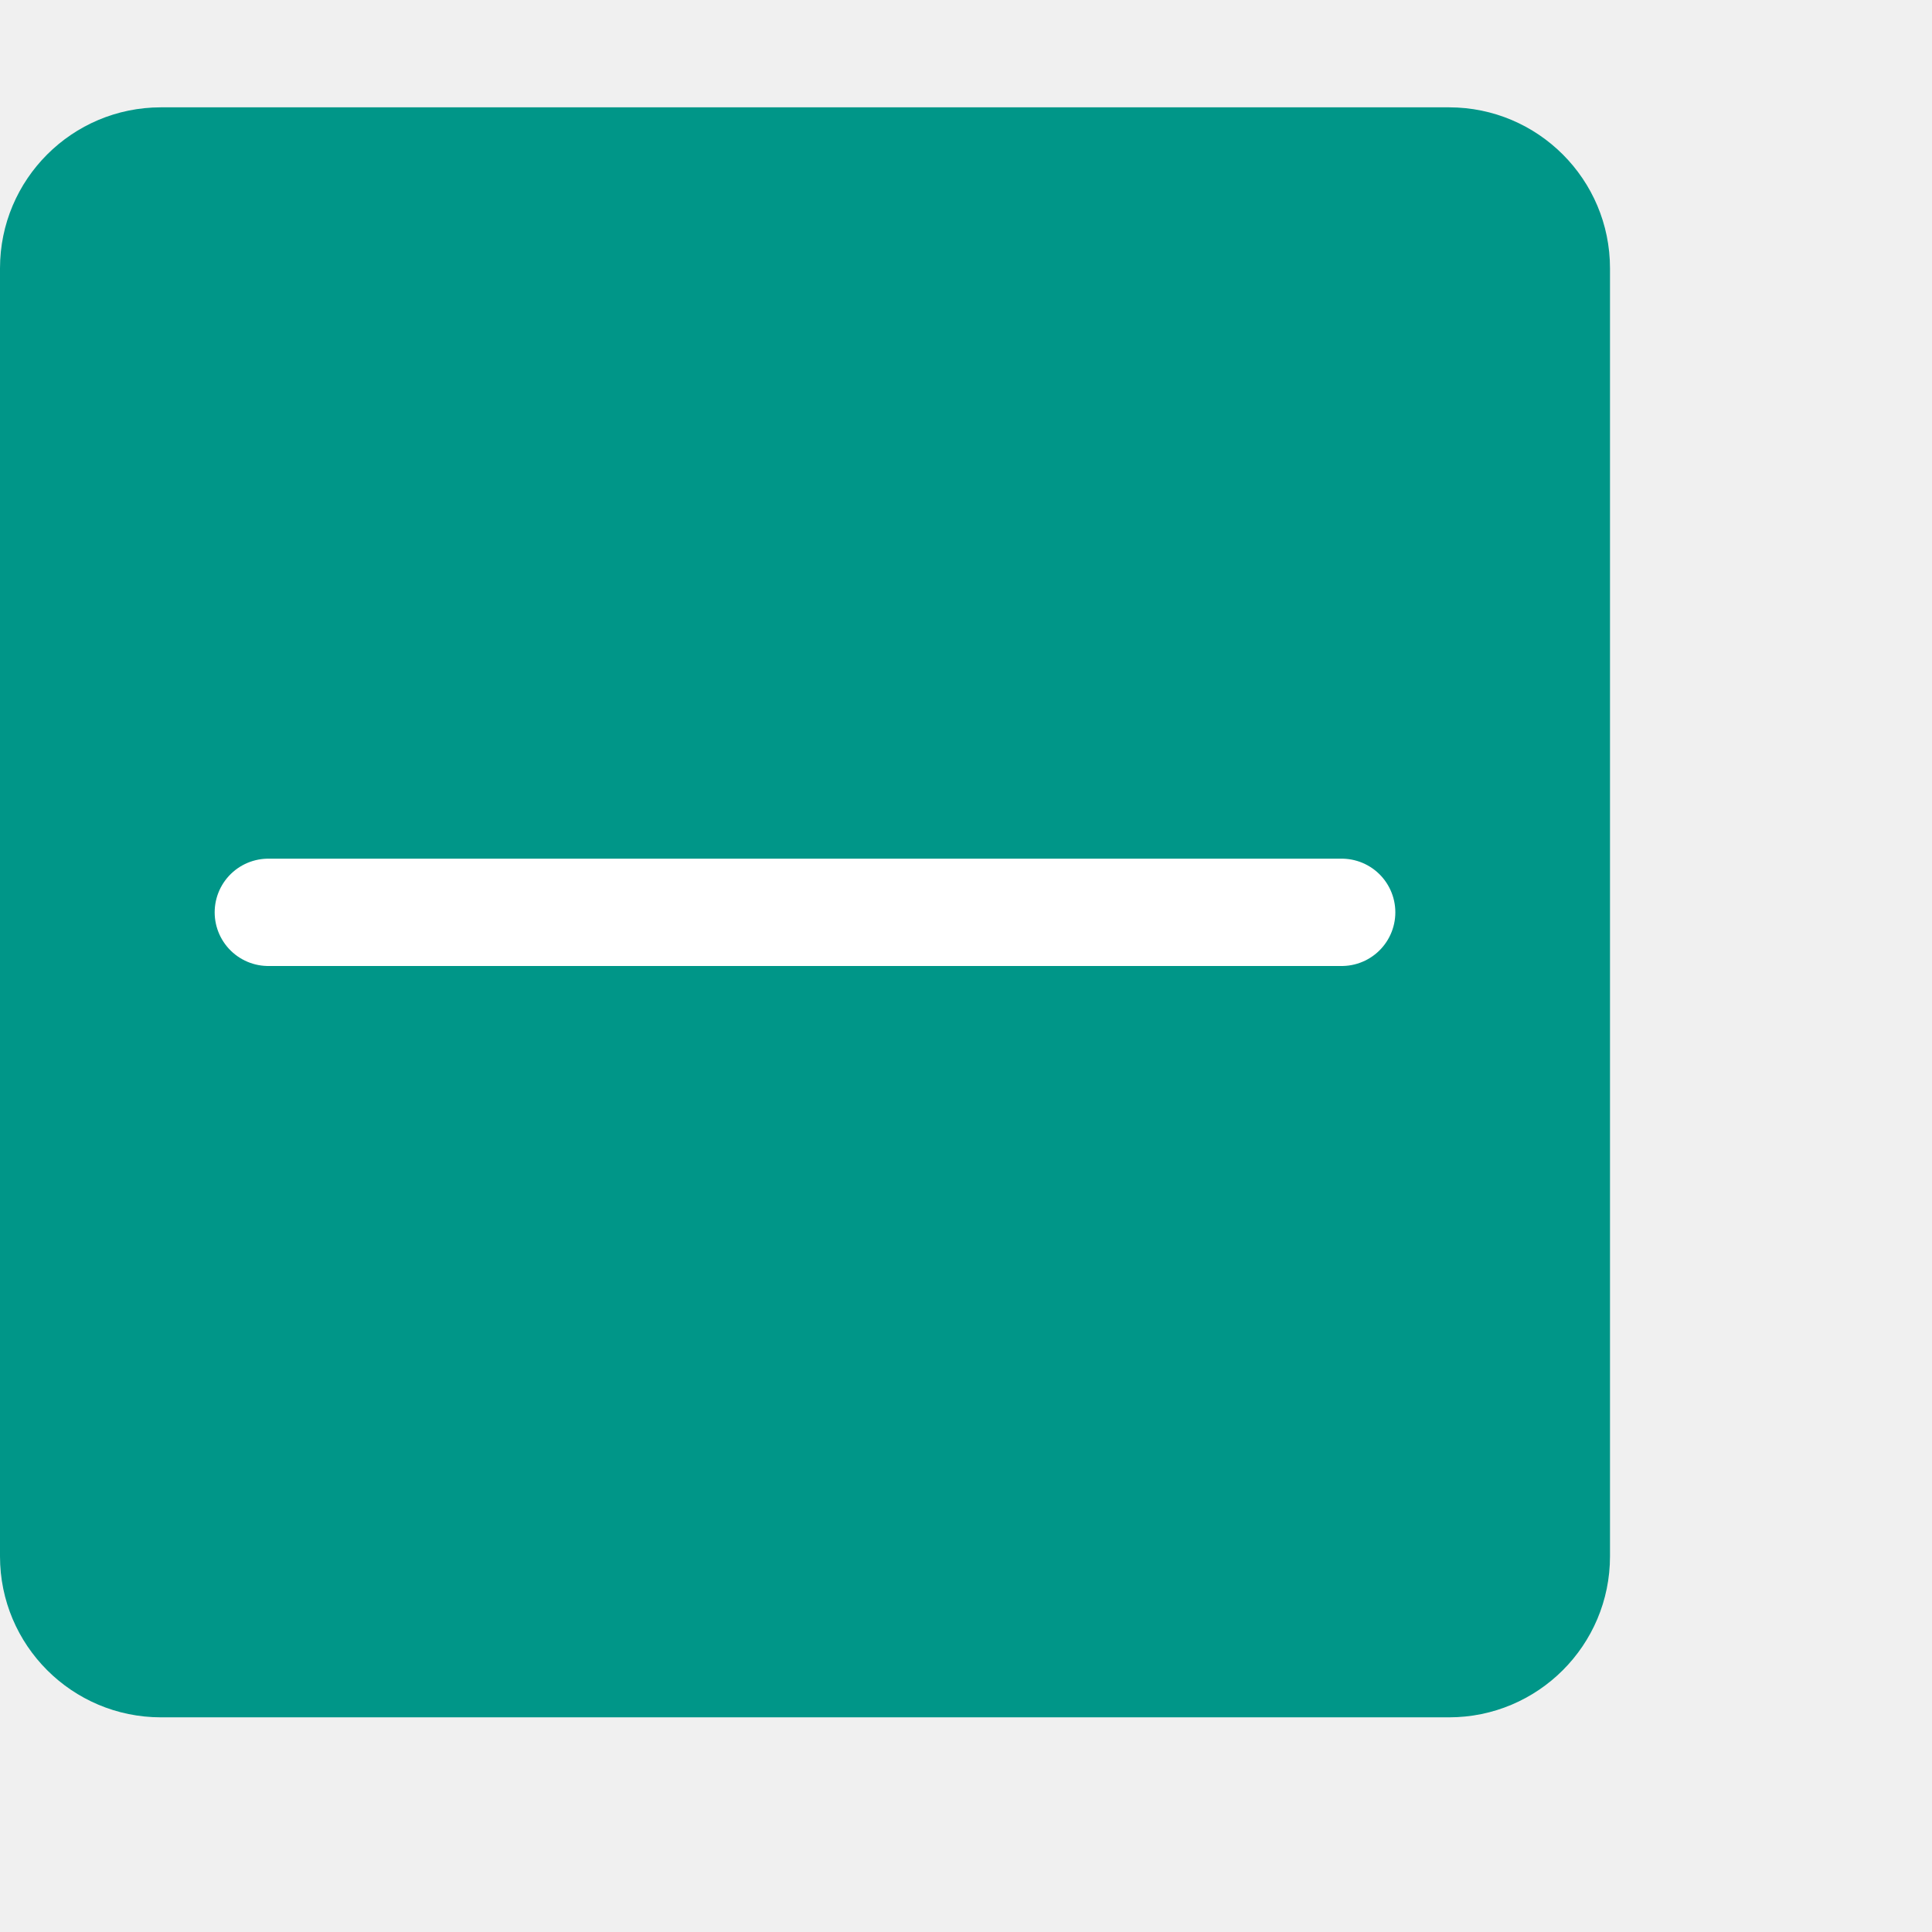
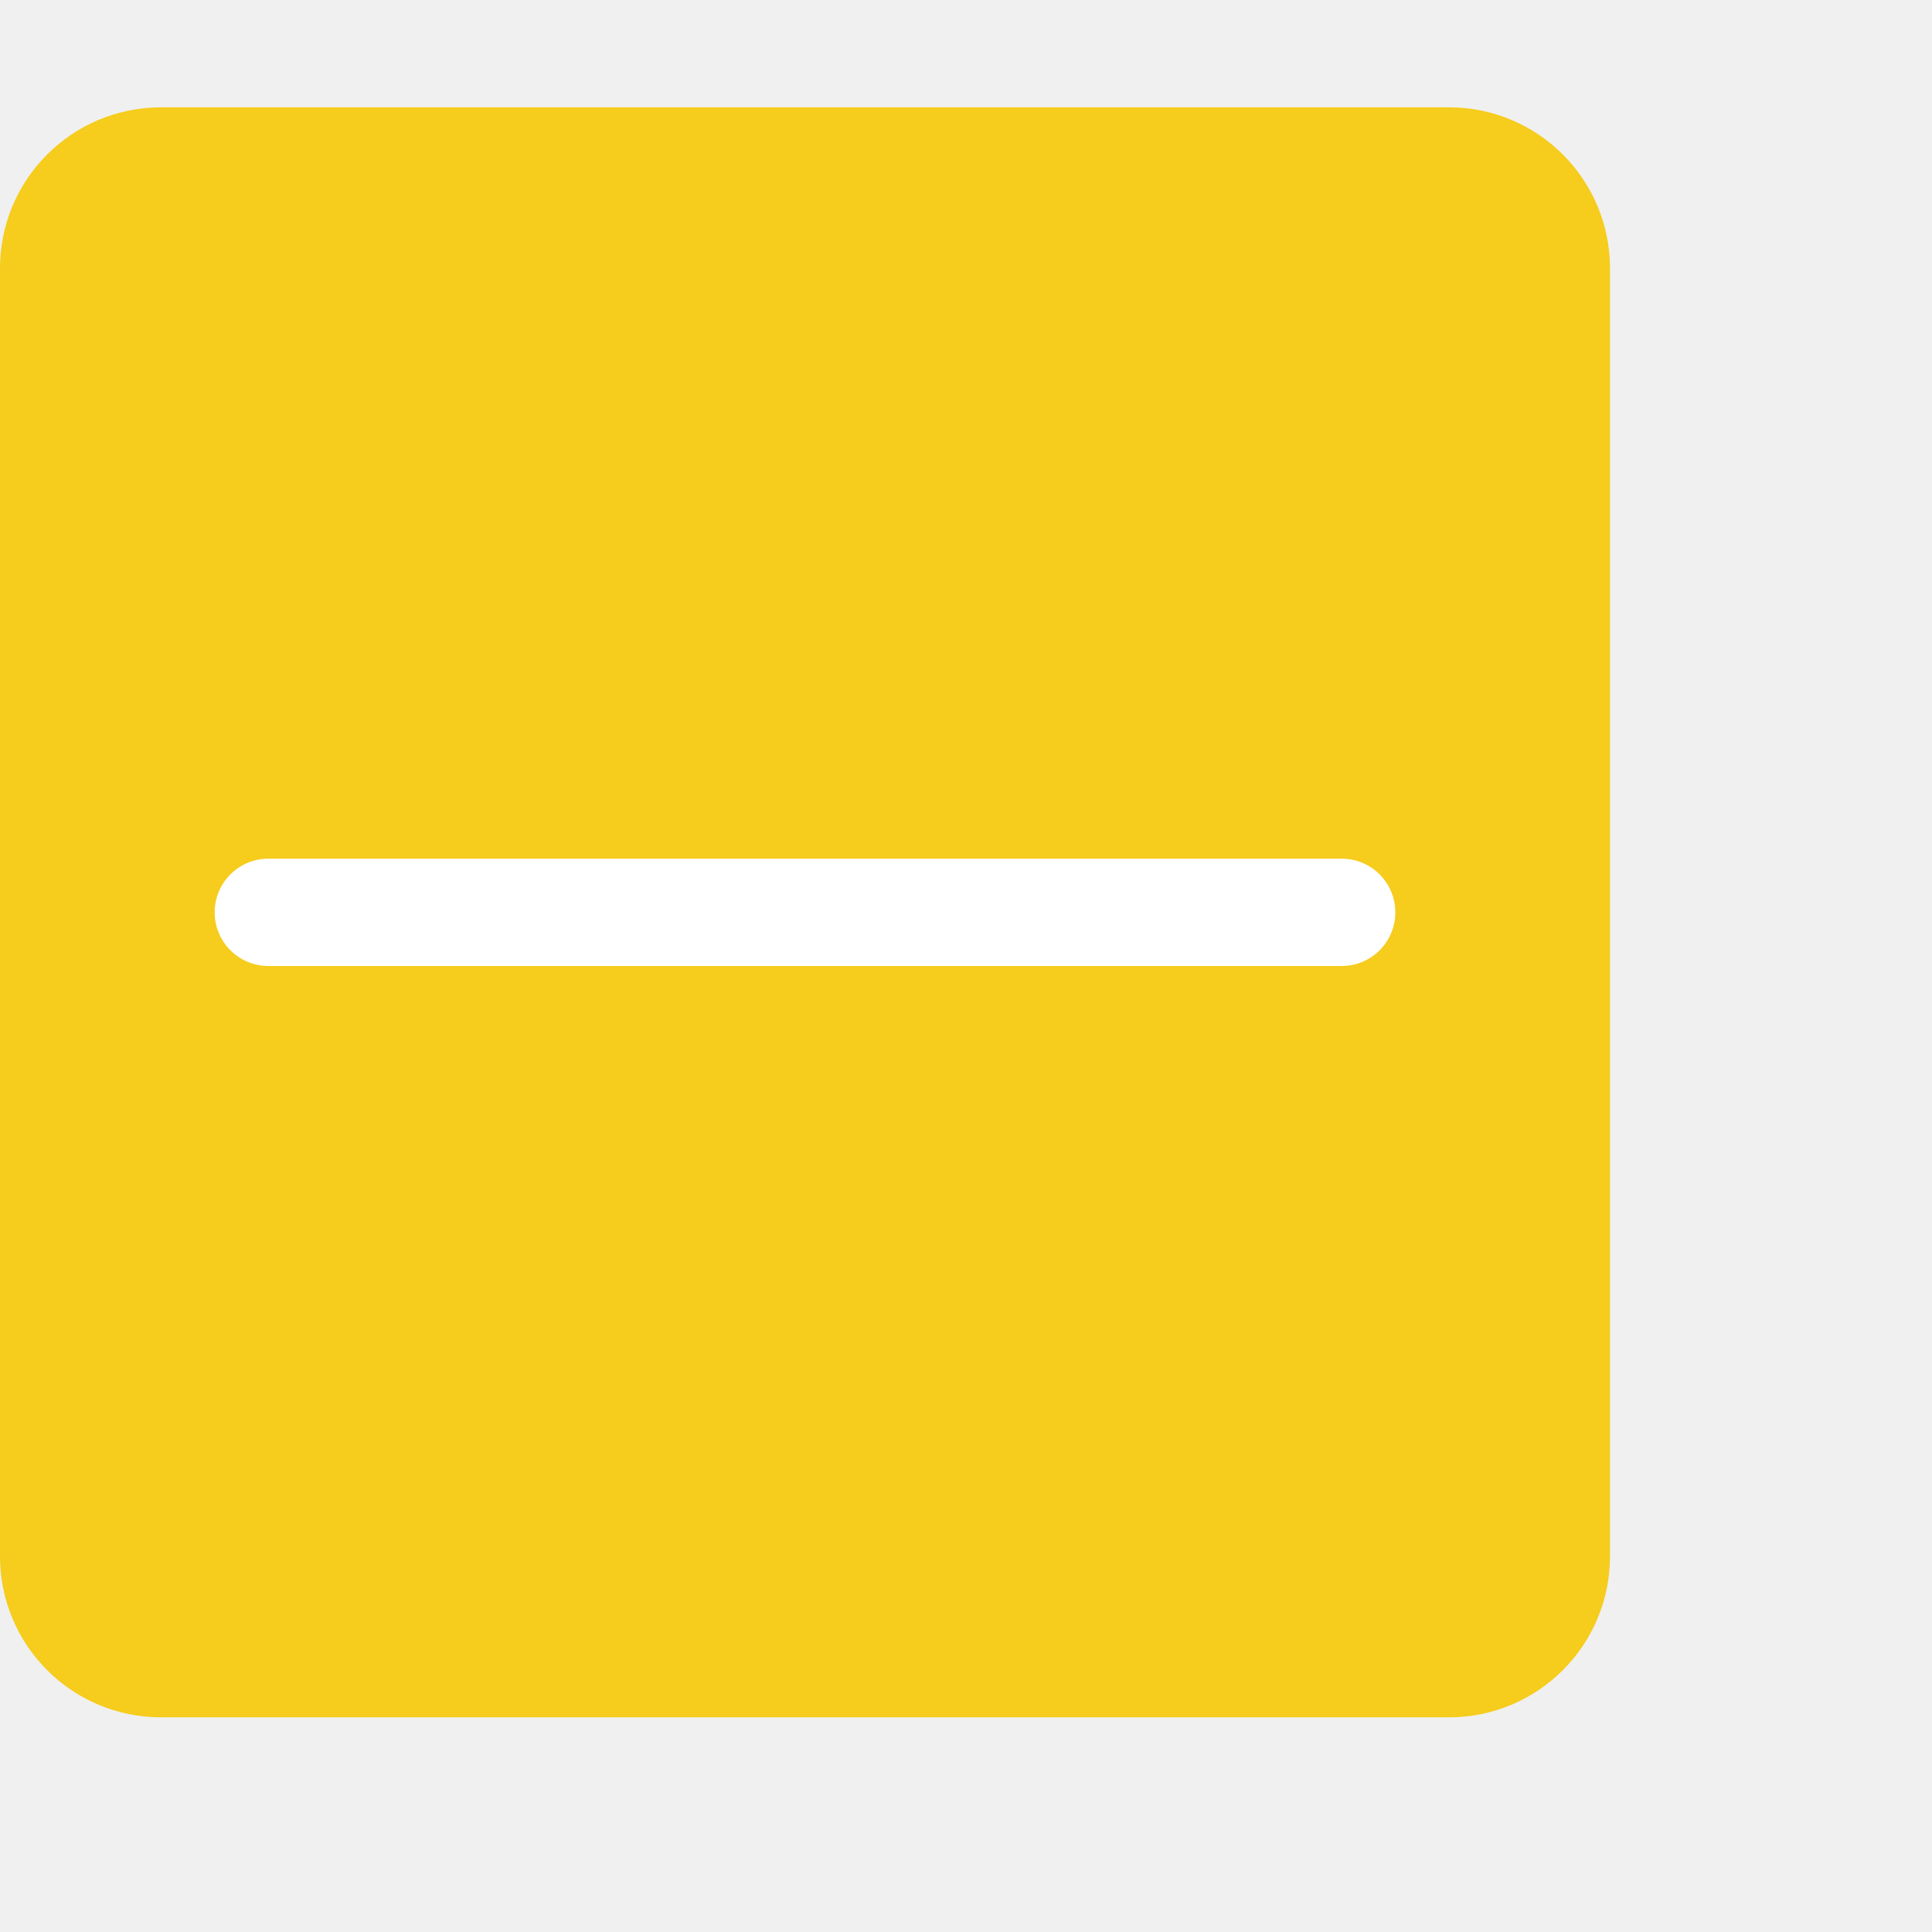
<svg xmlns="http://www.w3.org/2000/svg" width="18" height="18" viewBox="0 0 18 18">
-   <rect x="0" y="1" width="15" height="15" rx="1.5" style="fill:#009688" />
+   <rect x="0" y="1" width="15" height="15" rx="1.5" style="fill:#f6cc1d" />
  <line x1="2.5" y1="8.5" x2="12.5" y2="8.5" style="fill:none;stroke:#fff;stroke-linecap:round;stroke-linejoin:round" />
</svg>
